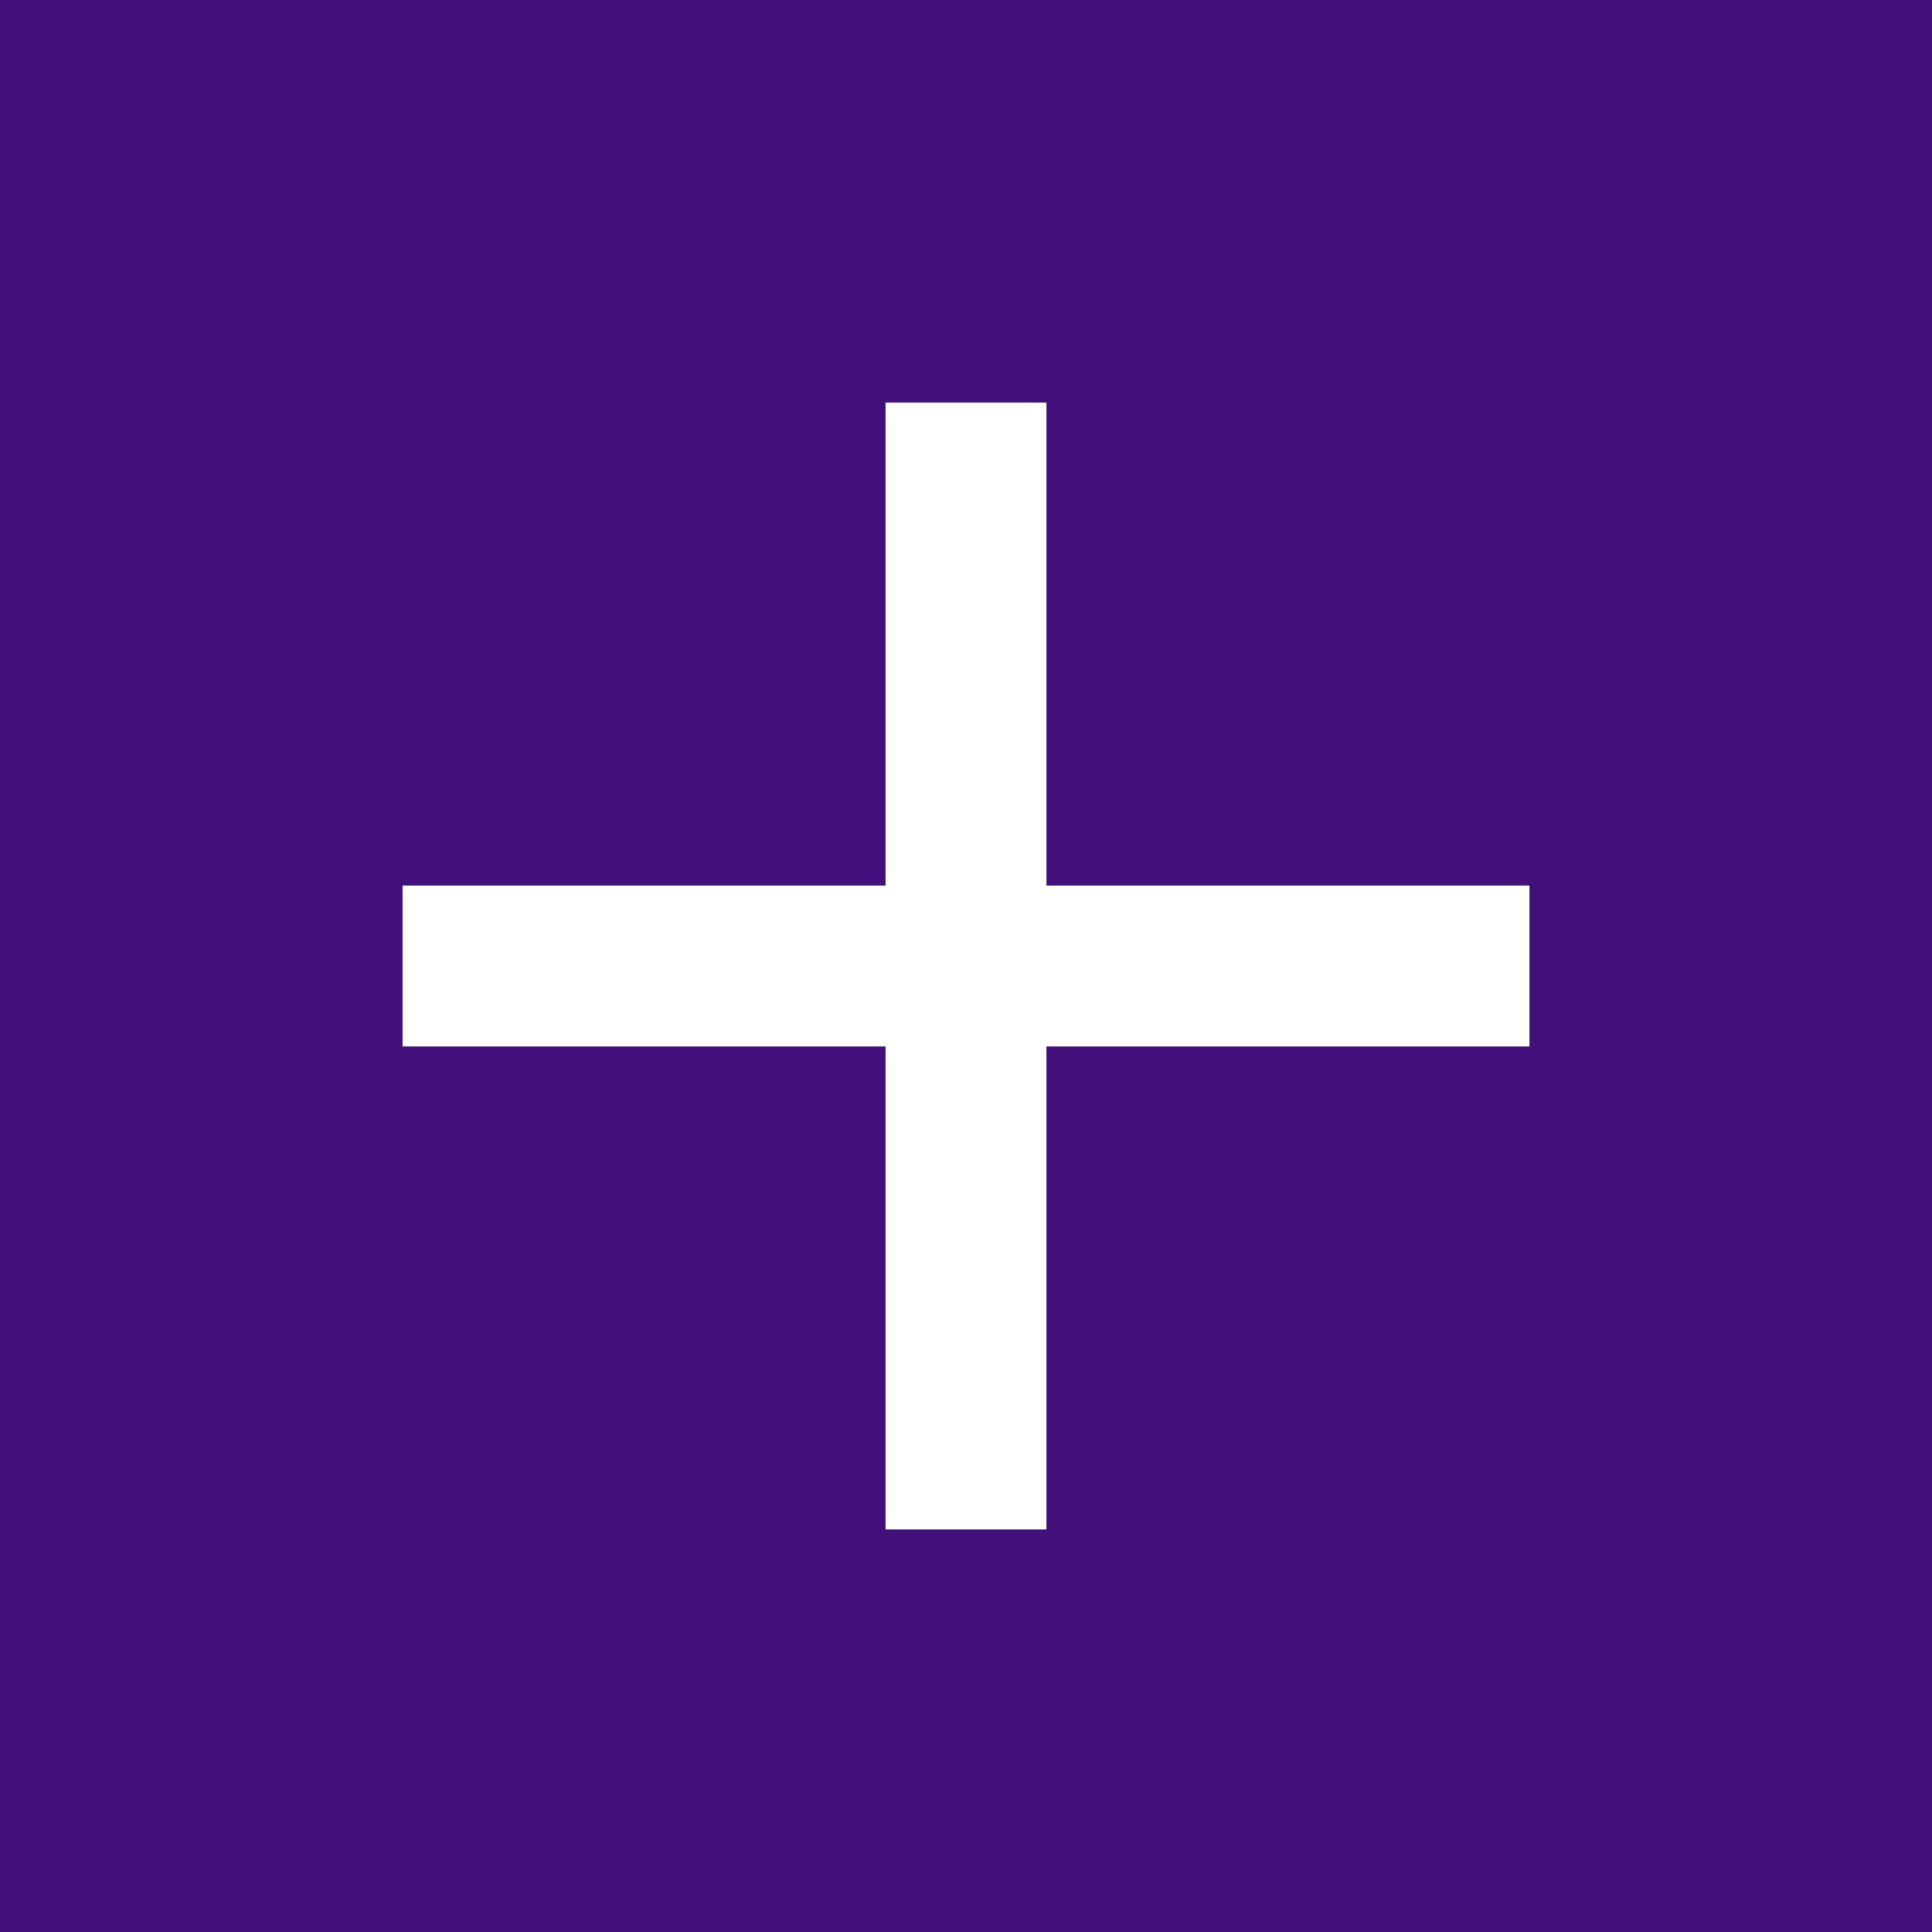
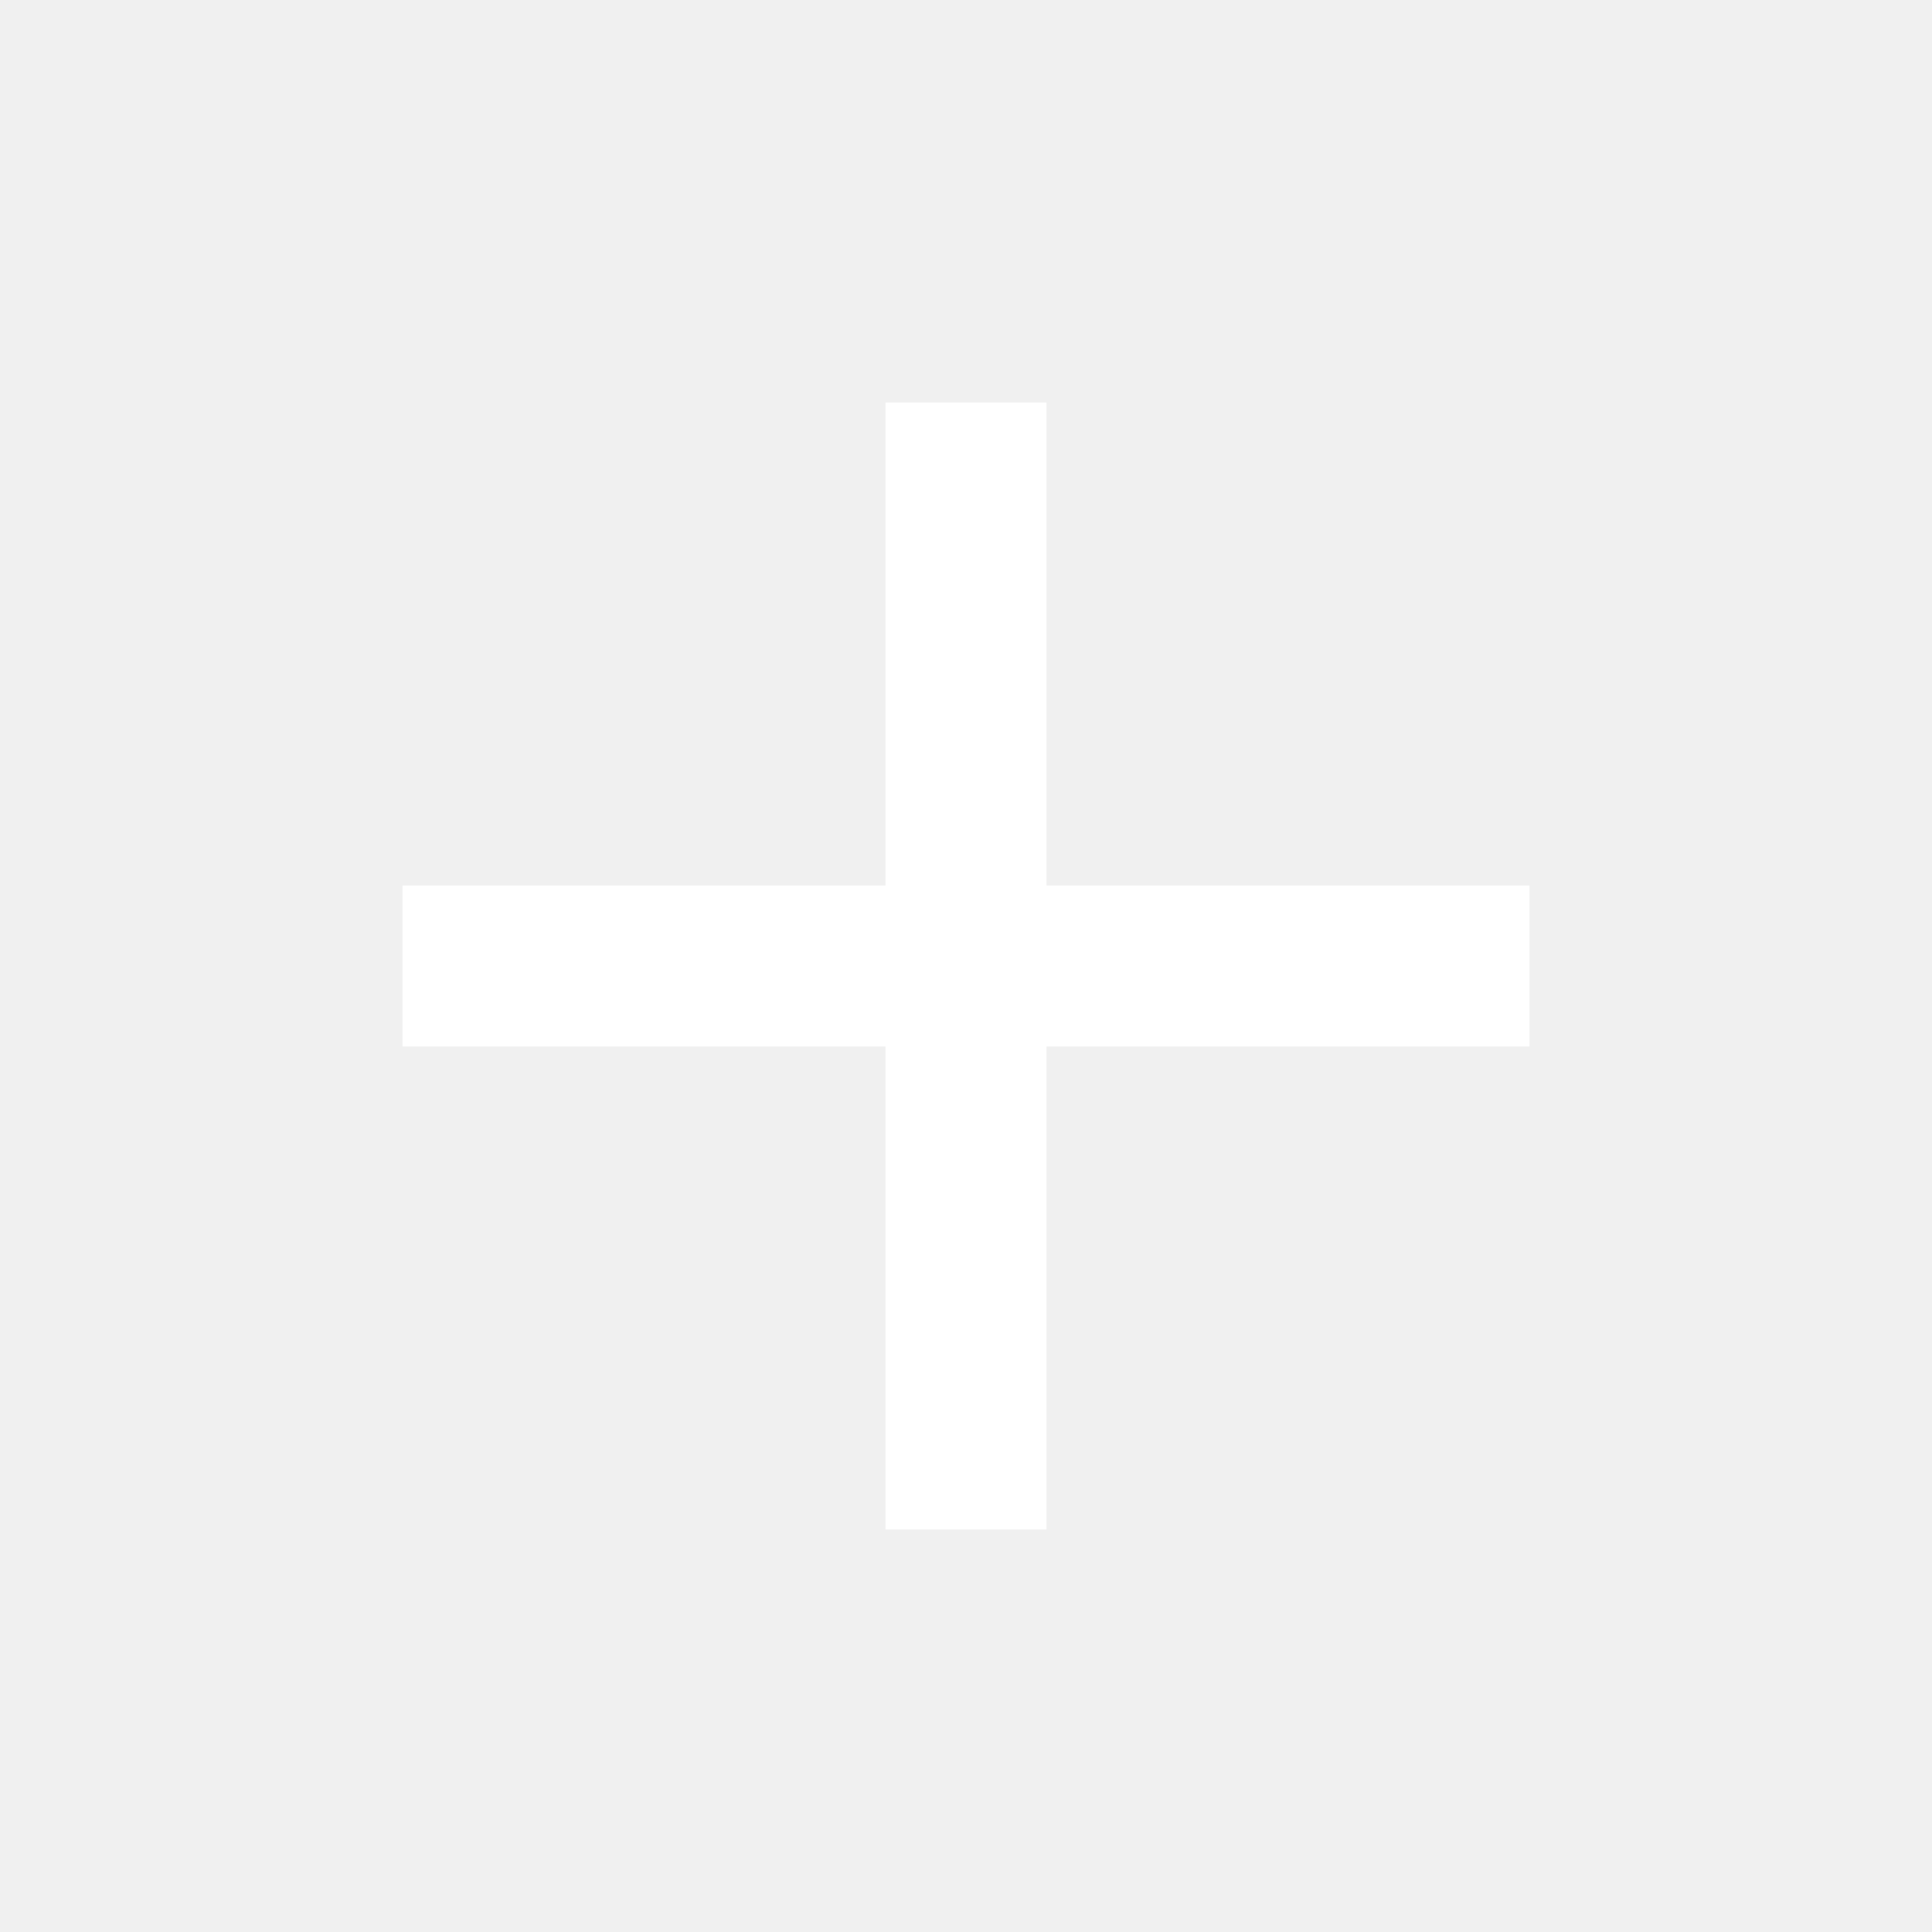
<svg xmlns="http://www.w3.org/2000/svg" height="48px" viewBox="0 0 24 24" width="48px" fill="white">
-   <path d="M0 0h24v24H0V0z" fill="#41107A" />
+   <path d="M0 0h24v24H0V0z" fill="none" />
  <path d="M19 13h-6v6h-2v-6H5v-2h6V5h2v6h6v2z" />
</svg>
